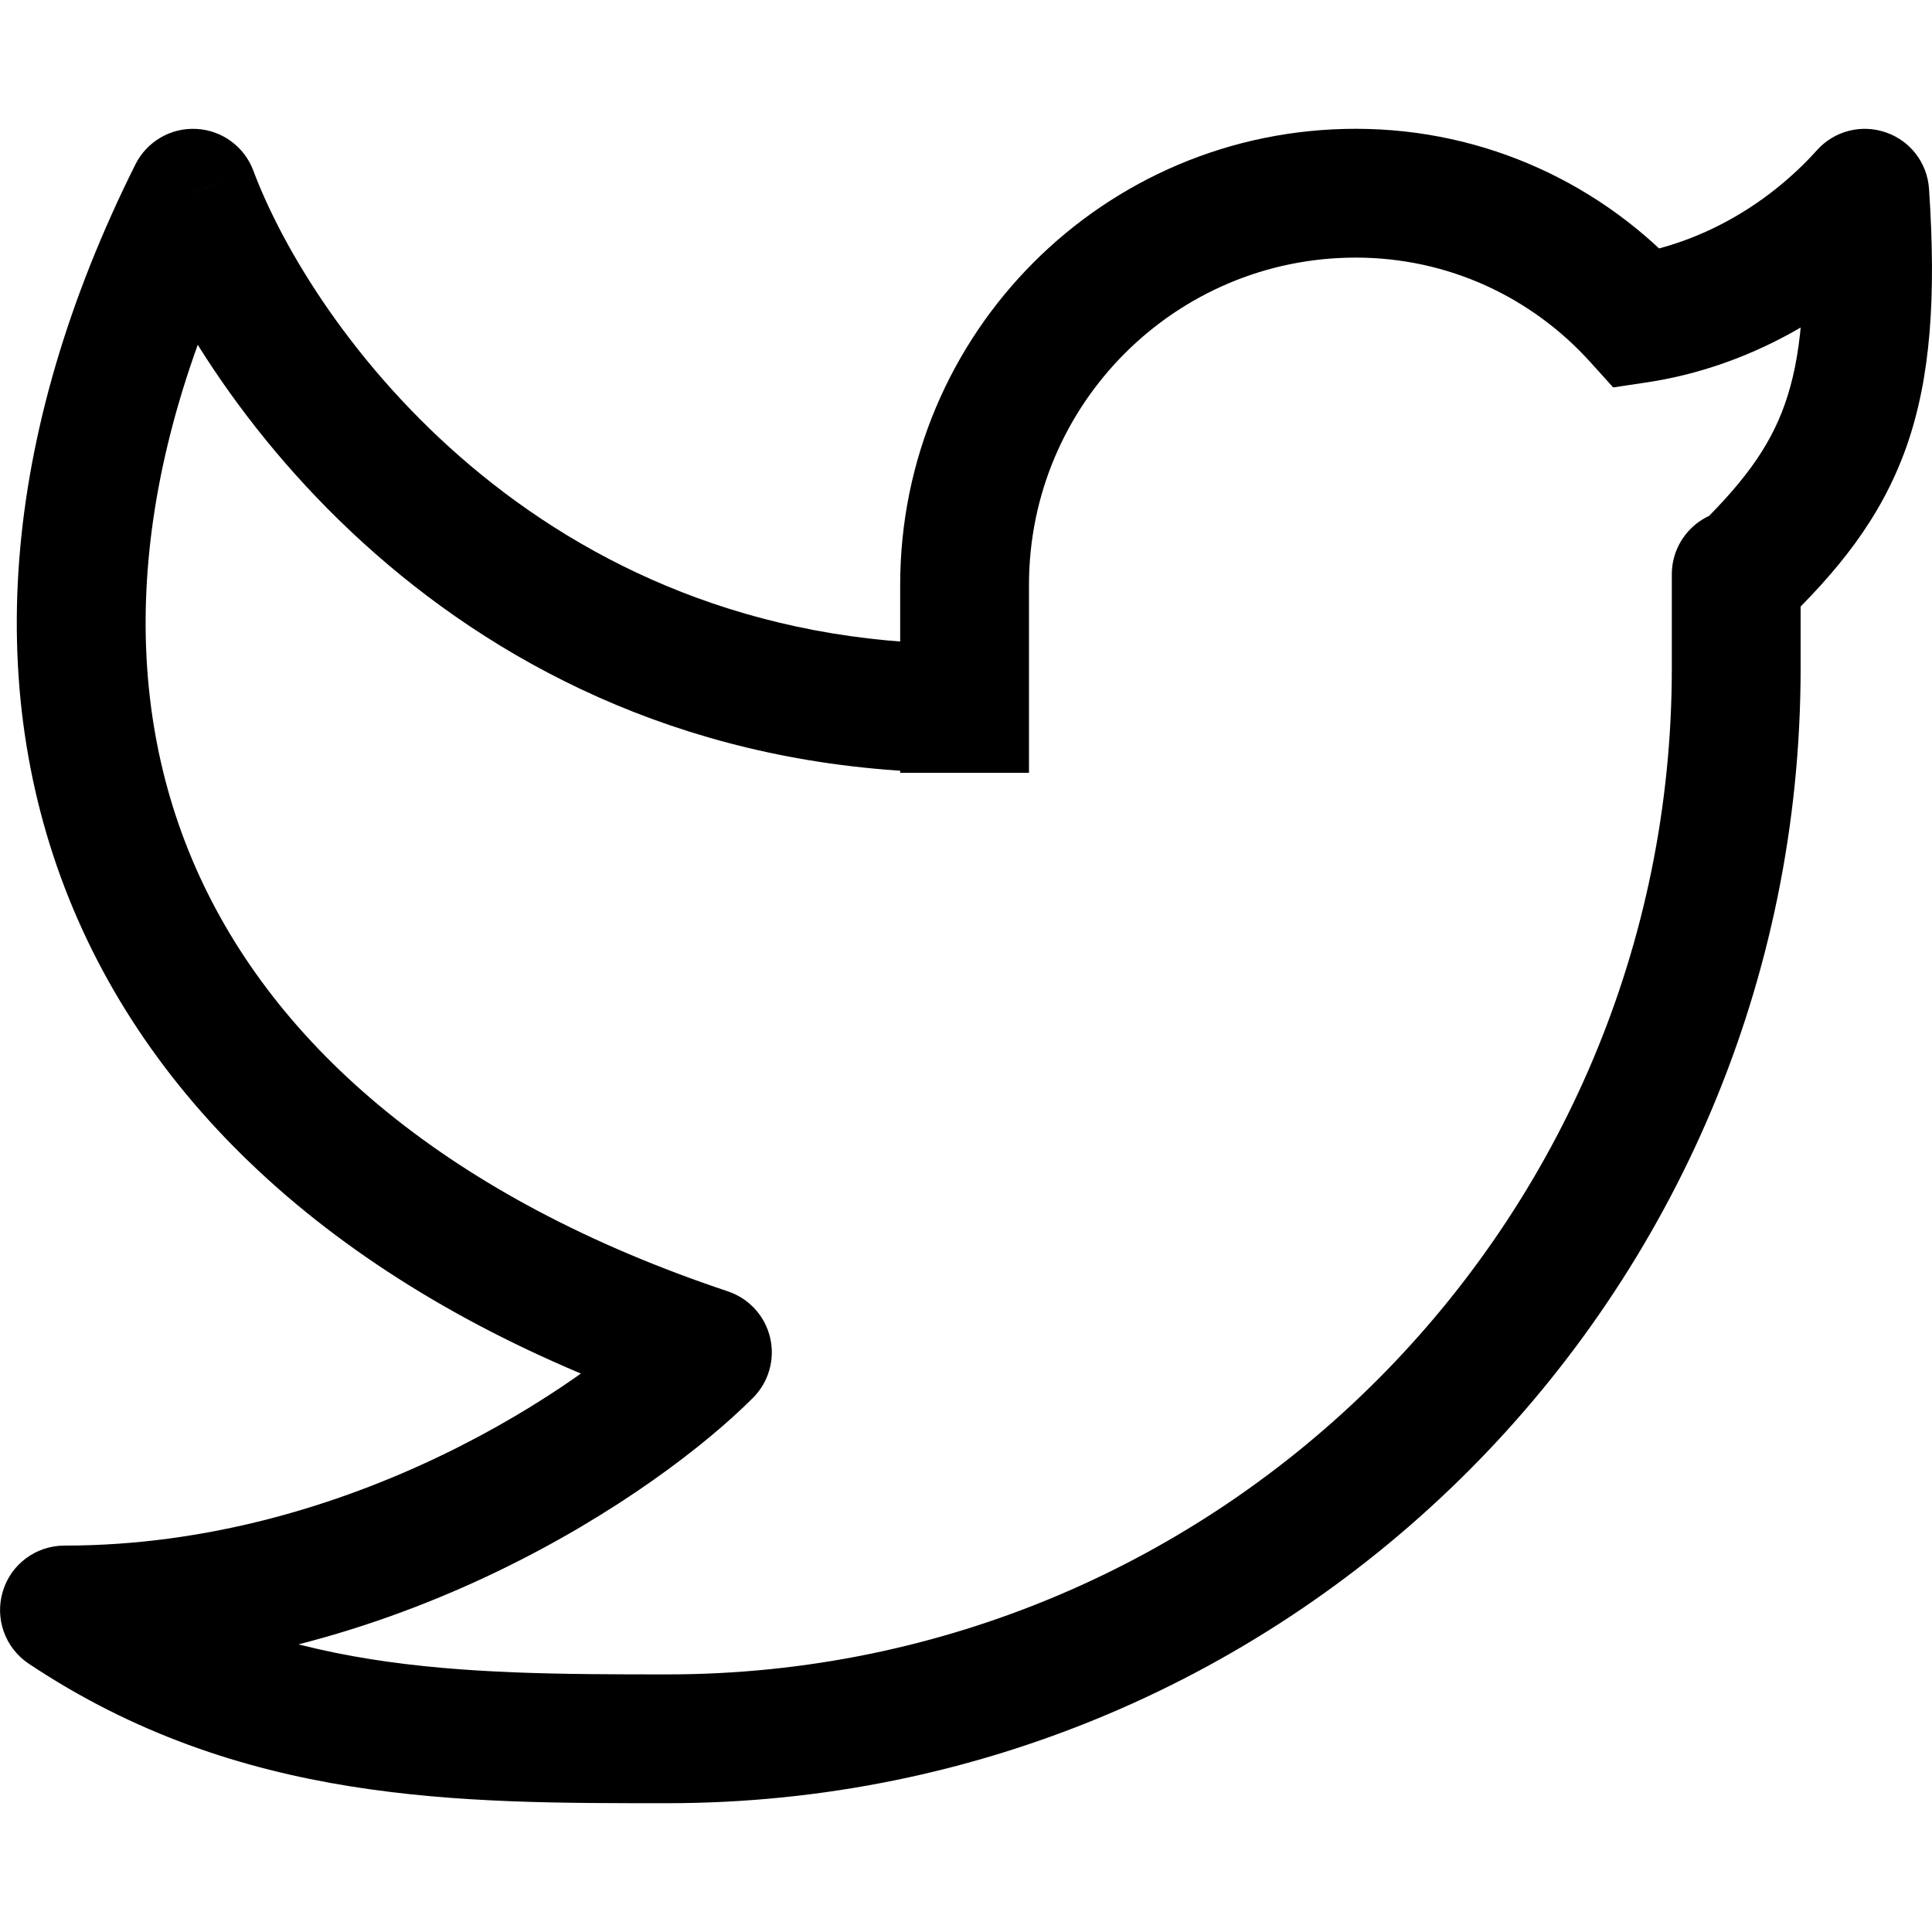
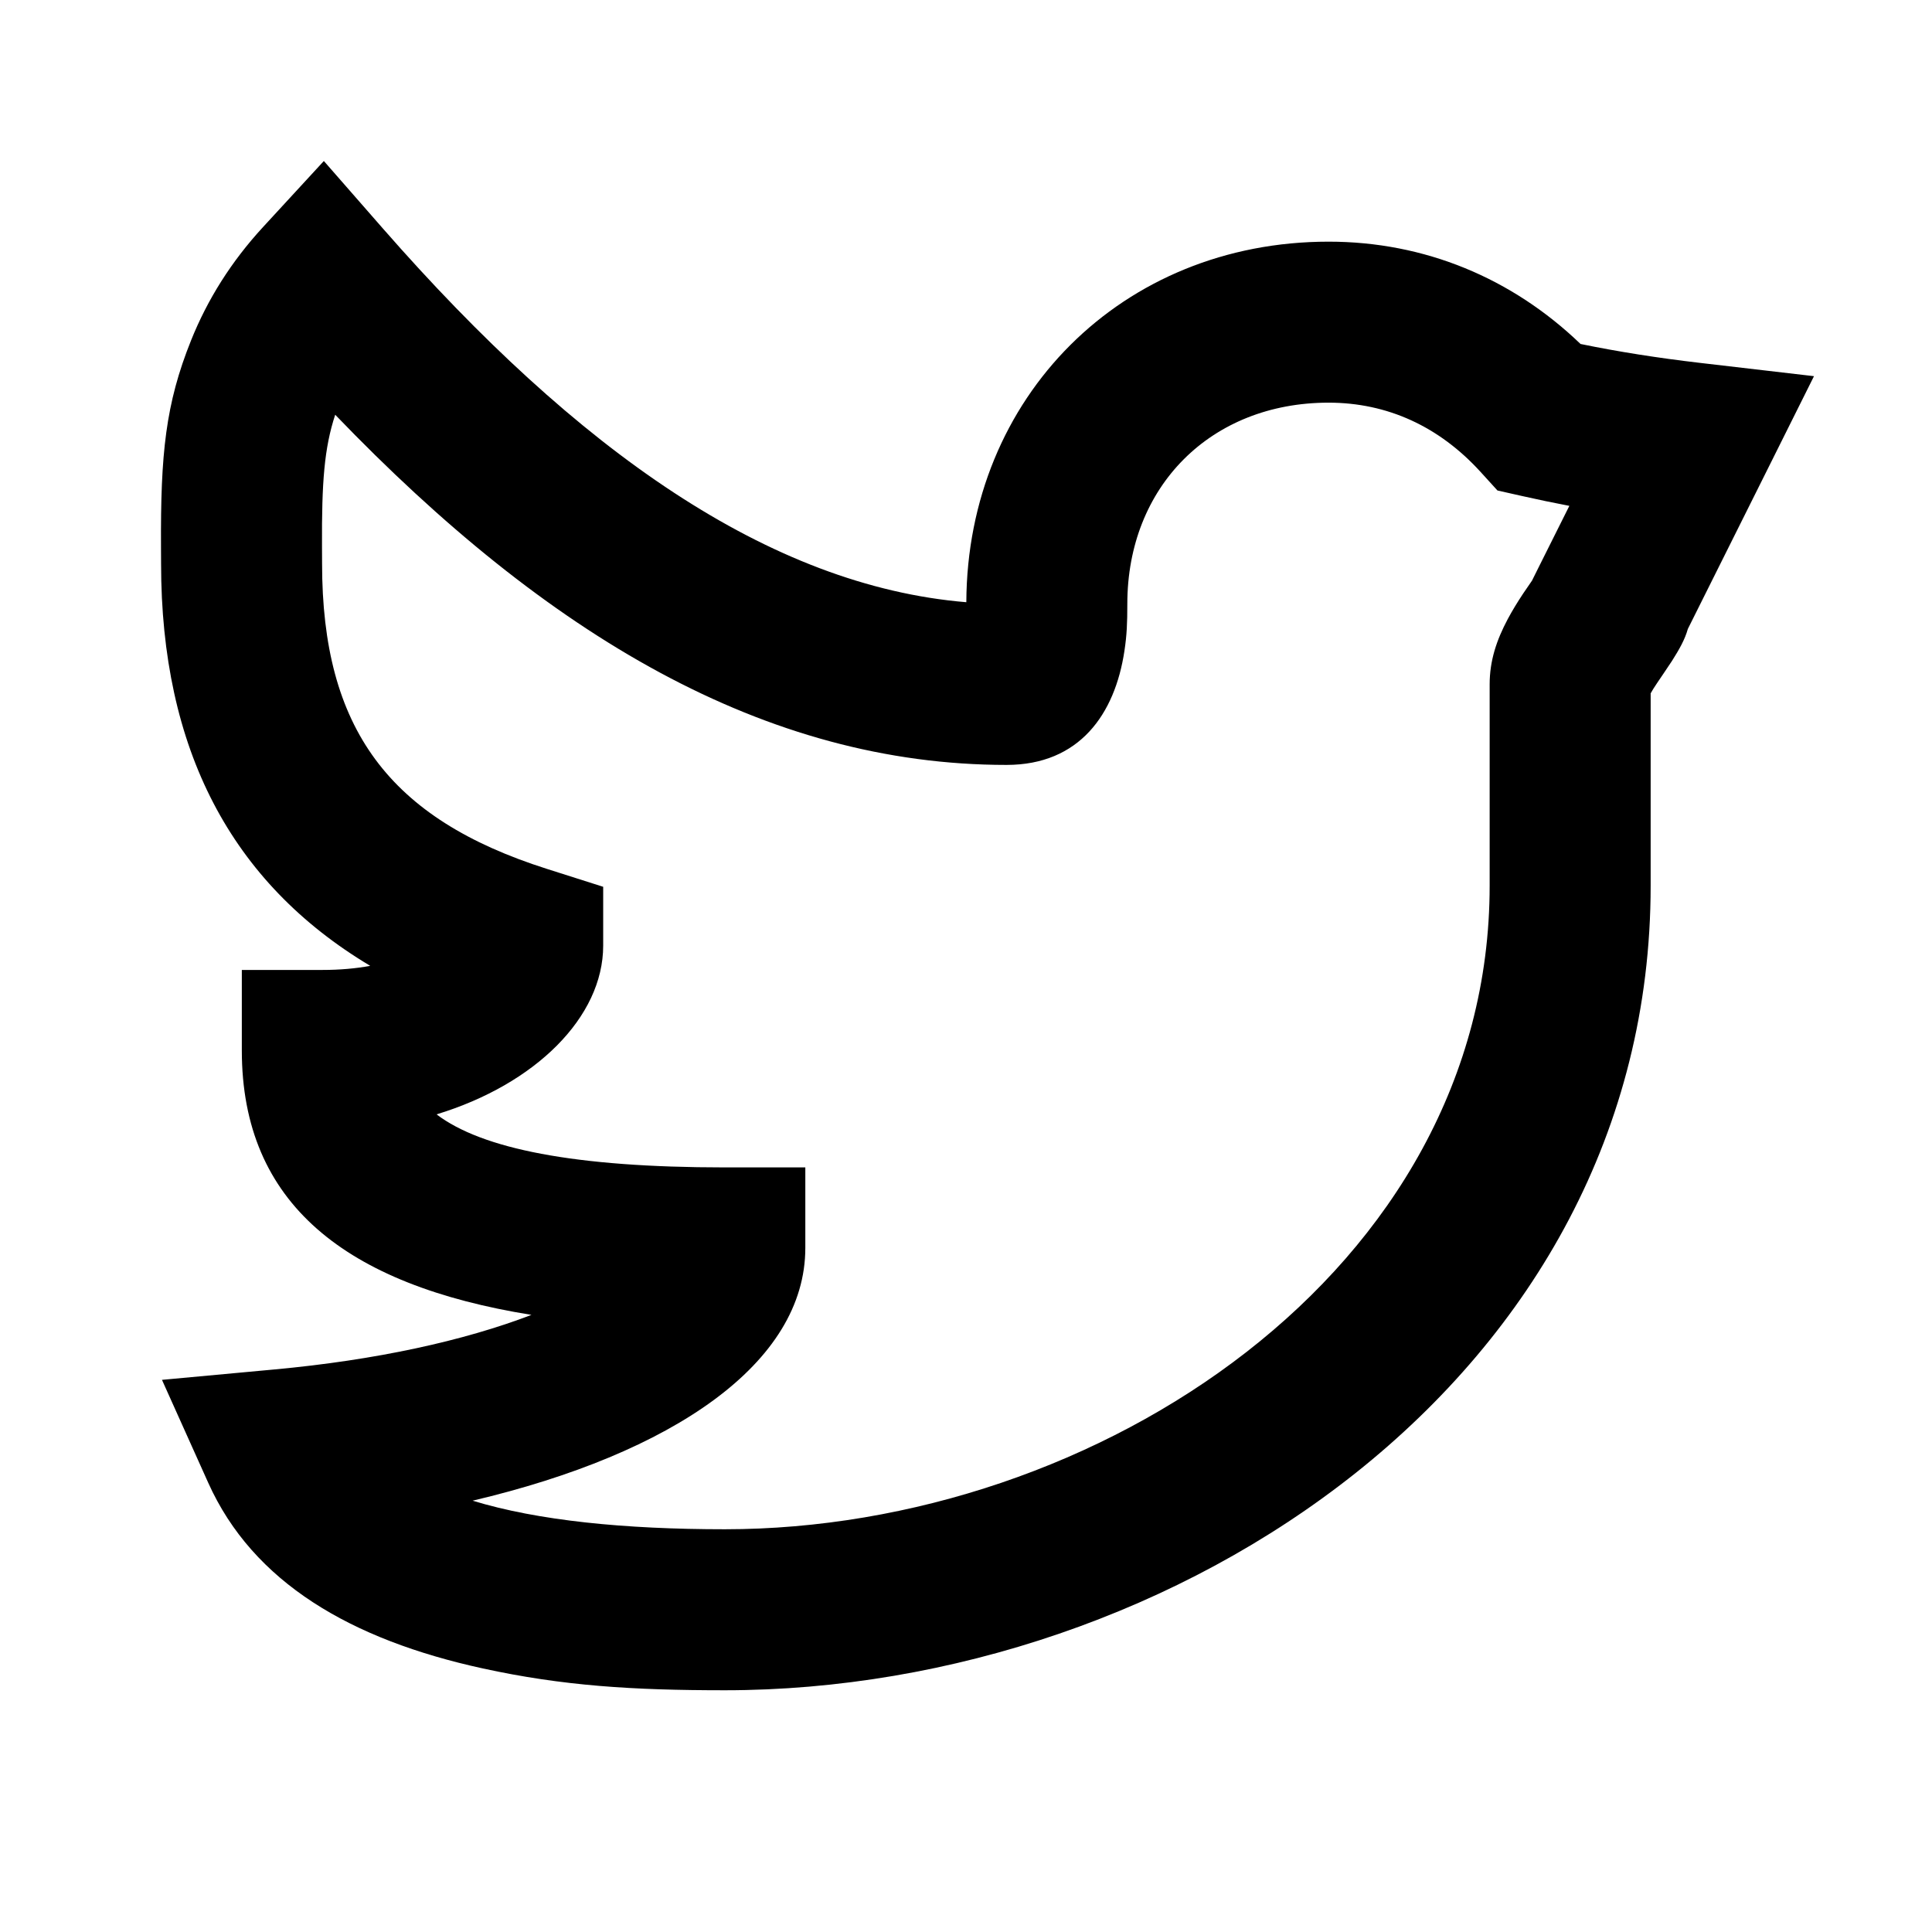
- <svg xmlns="http://www.w3.org/2000/svg" width="15" height="15" viewBox="0 0 15 15" fill="none">
-   <path d="M14.478 1.5L14.977 1.467C14.964 1.266 14.832 1.093 14.642 1.028C14.452 0.962 14.241 1.016 14.107 1.166L14.478 1.5ZM13.98 4.459C13.98 4.183 13.756 3.959 13.48 3.959C13.204 3.959 12.98 4.183 12.98 4.459H13.98ZM7.489 4.541H6.989V4.541L7.489 4.541ZM7.489 5.5L7.989 5.5V5.5L7.489 5.5ZM0.5 12.5V12C0.28 12 0.085 12.144 0.022 12.355C-0.042 12.566 0.039 12.793 0.222 12.916L0.5 12.5ZM1.498 1.5L1.967 1.325C1.897 1.138 1.723 1.011 1.525 1.001C1.326 0.99 1.14 1.099 1.051 1.277L1.498 1.5ZM5.492 10.5L5.846 10.853C5.968 10.731 6.019 10.554 5.979 10.385C5.939 10.216 5.815 10.081 5.651 10.026L5.492 10.5ZM12.716 2.473L12.345 2.809L12.525 3.008L12.791 2.968L12.716 2.473ZM13.979 1.533C14.031 2.311 13.983 2.783 13.857 3.139C13.735 3.484 13.521 3.768 13.134 4.139L13.826 4.861C14.264 4.441 14.602 4.029 14.8 3.473C14.993 2.927 15.032 2.295 14.977 1.467L13.979 1.533ZM13.98 5.187V4.459H12.98V5.187H13.98ZM6.989 4.541L6.989 5.5L7.989 5.5L7.989 4.541L6.989 4.541ZM6.989 5.5L6.989 6L7.989 6L7.989 5.5L6.989 5.5ZM10.526 1C8.572 1 6.989 2.586 6.989 4.541H7.989C7.989 3.137 9.126 2 10.526 2V1ZM12.98 5.187C12.98 9.503 9.487 13 5.18 13V14C10.041 14 13.98 10.054 13.98 5.187H12.98ZM1.03 1.675C1.574 3.127 3.614 6 7.489 6V5C4.175 5 2.422 2.54 1.967 1.325L1.03 1.675ZM1.051 1.277C0.004 3.373 -0.157 5.407 0.604 7.139C1.363 8.866 2.996 10.194 5.334 10.974L5.651 10.026C3.496 9.306 2.133 8.134 1.519 6.736C0.907 5.343 0.996 3.627 1.946 1.723L1.051 1.277ZM5.138 10.147C4.536 10.75 2.726 12 0.5 12V13C3.066 13 5.117 11.584 5.846 10.853L5.138 10.147ZM13.087 2.138C12.456 1.44 11.542 1 10.526 1V2C11.247 2 11.895 2.311 12.345 2.809L13.087 2.138ZM12.791 2.968C13.552 2.853 14.293 2.453 14.85 1.834L14.107 1.166C13.699 1.619 13.164 1.9 12.641 1.979L12.791 2.968ZM0.222 12.916C1.863 14.011 3.583 14 5.18 14V13C3.55 13 2.132 12.989 0.778 12.084L0.222 12.916Z" fill="black" />
+ <svg xmlns="http://www.w3.org/2000/svg" width="24" height="24" viewBox="0 0 24 24" fill="none">
+   <path fill-rule="evenodd" clip-rule="evenodd" d="M21.119 4.508L22.534 4.673L21.898 5.948C21.588 6.57 21.278 7.191 20.967 7.813C20.93 7.944 20.865 8.06 20.77 8.21C20.73 8.273 20.593 8.472 20.587 8.482C20.55 8.536 20.524 8.579 20.505 8.613V11.002C20.505 17.113 14.589 20.997 9.004 20.997C7.861 20.997 6.992 20.943 5.998 20.726C4.361 20.369 3.143 19.659 2.586 18.418L2.012 17.141L3.407 17.012C4.668 16.896 5.762 16.656 6.602 16.334C4.296 15.963 3.004 14.951 3.004 13.049V12.049H4.004C4.223 12.049 4.421 12.031 4.599 11.998C2.868 10.964 2.001 9.304 2.001 7.002C2.001 6.903 2.001 6.903 2 6.798C1.994 5.638 2.056 5.018 2.374 4.227C2.578 3.719 2.872 3.25 3.268 2.82L4.023 2L4.756 2.838C7.174 5.602 9.564 7.278 12.004 7.481C12.015 4.931 13.941 3.002 16.504 3.002C17.699 3.002 18.783 3.455 19.634 4.273C20.101 4.369 20.596 4.447 21.119 4.508ZM18.909 6.162L18.602 6.093L18.39 5.86C17.878 5.299 17.236 5.002 16.504 5.002C15.041 5.002 14.004 6.044 14.004 7.502C14.004 7.74 13.998 7.889 13.968 8.086C13.85 8.871 13.41 9.502 12.504 9.502C9.506 9.502 6.801 7.895 4.164 5.152C4.028 5.566 3.996 5.99 4 6.787C4.001 6.894 4.001 6.894 4.001 7.002C4.001 9.05 4.831 10.17 6.795 10.794L7.493 11.016V11.747C7.493 12.634 6.652 13.469 5.423 13.843C5.986 14.271 7.139 14.502 9.004 14.502H10.004V15.502C10.004 16.934 8.358 18.056 5.871 18.642C6.682 18.89 7.762 18.997 9.004 18.997C13.618 18.997 18.505 15.789 18.505 11.002V8.502C18.505 8.208 18.59 7.953 18.731 7.688C18.787 7.584 18.847 7.485 18.922 7.372C18.937 7.351 18.989 7.274 19.031 7.213L19.11 7.054C19.239 6.797 19.367 6.541 19.495 6.284C19.296 6.246 19.1 6.205 18.909 6.162Z" fill="black" />
</svg>
